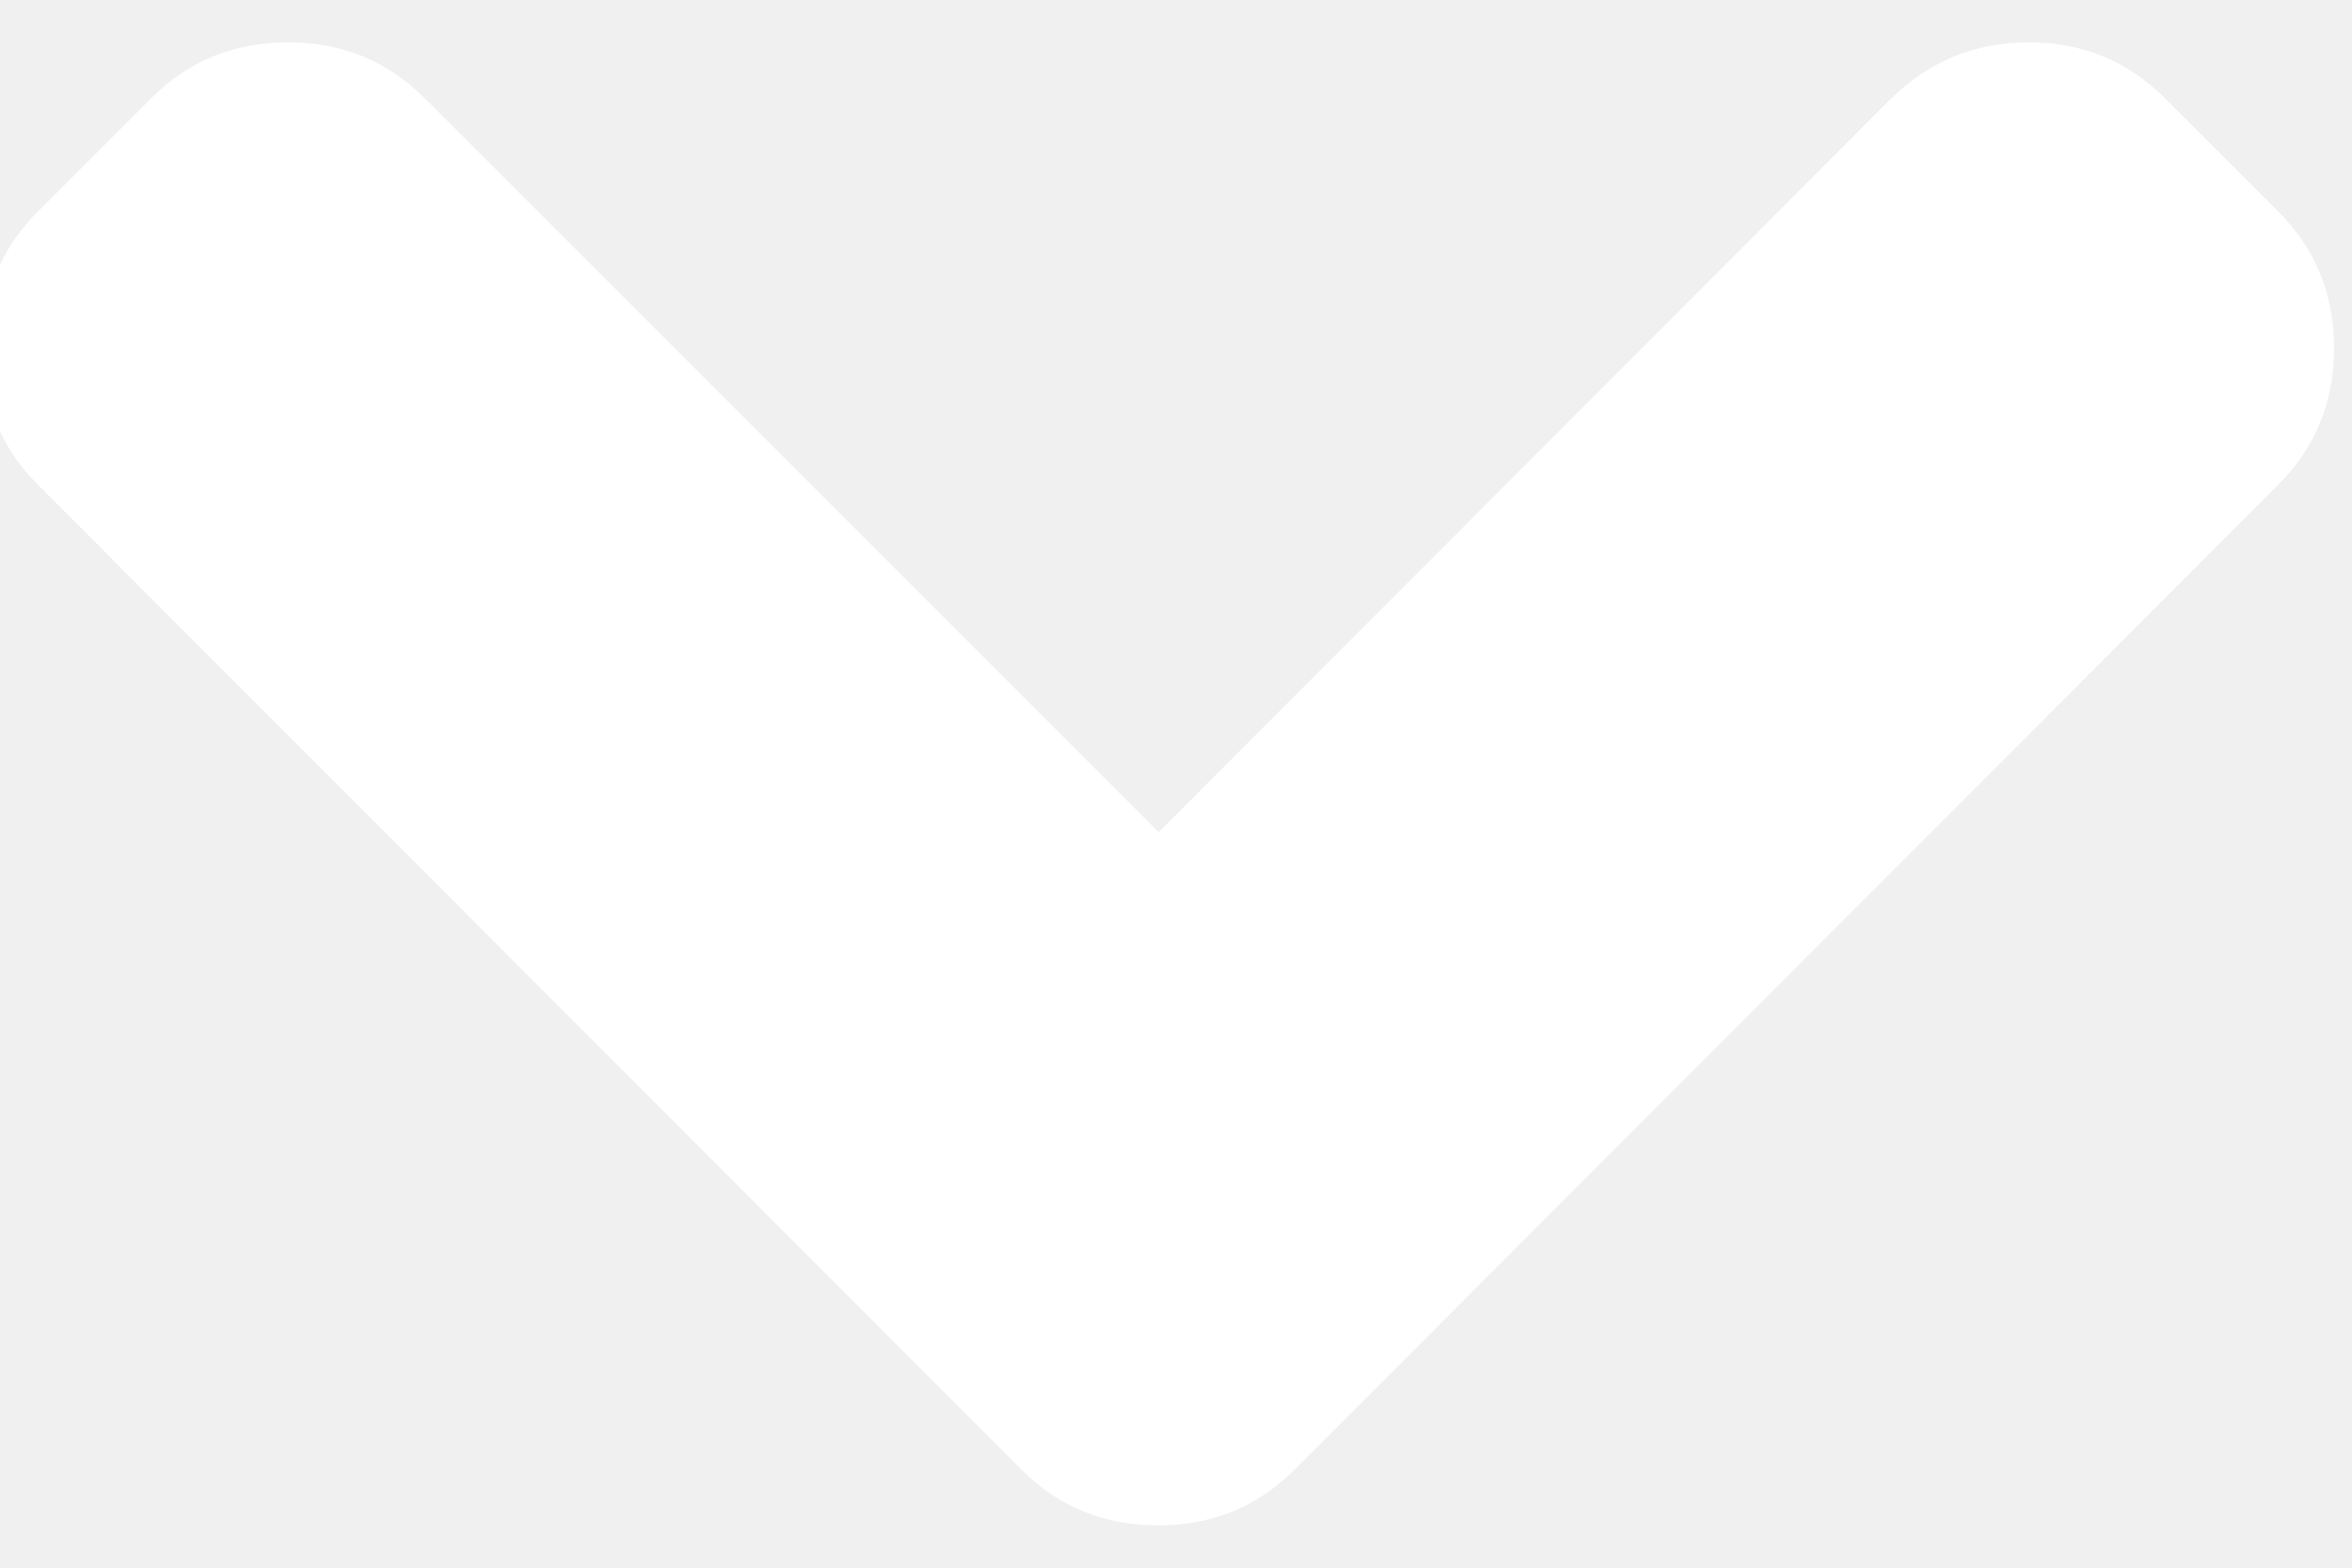
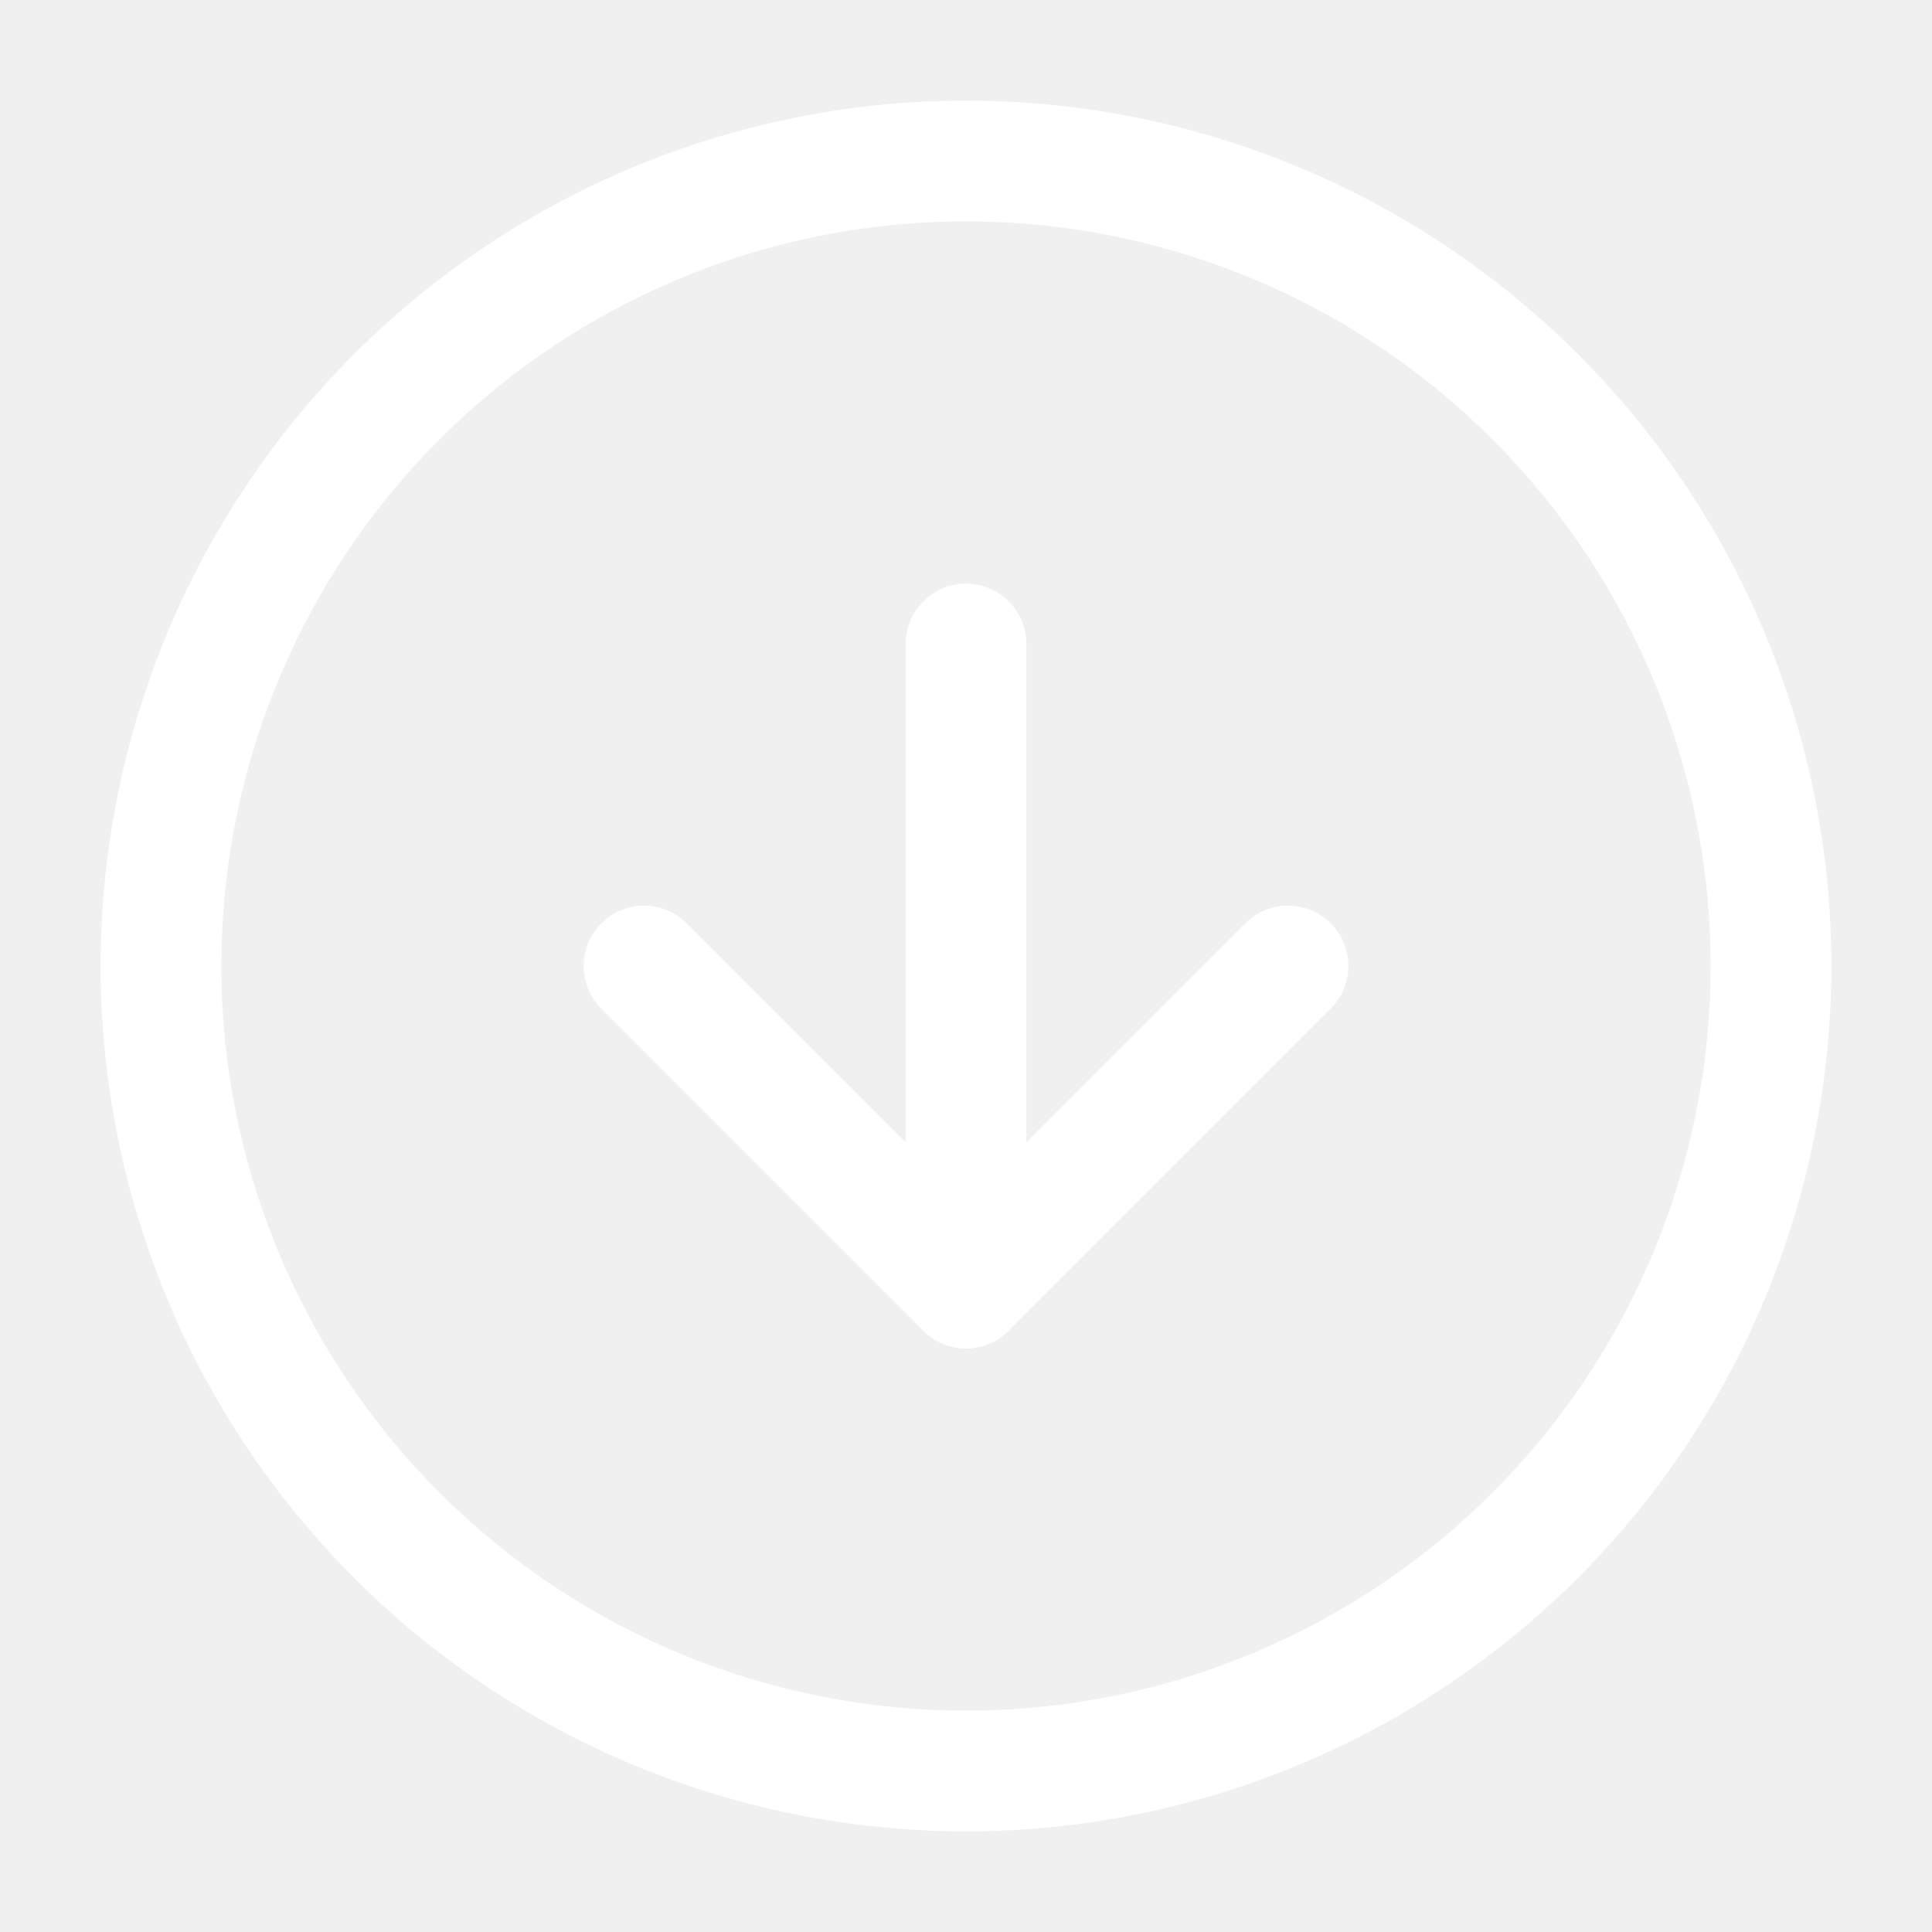
- <svg xmlns="http://www.w3.org/2000/svg" width="18" height="12" viewBox="0 0 18 12" fill="none">
-   <path d="M8.868 6.37L3.25 0.752C2.965 0.466 2.616 0.324 2.204 0.324C1.791 0.324 1.443 0.466 1.157 0.752L0.29 1.619C0.005 1.904 -0.137 2.252 -0.137 2.665C-0.137 3.077 0.005 3.425 0.29 3.711L7.816 11.248C8.101 11.534 8.45 11.676 8.863 11.676C9.275 11.676 9.624 11.534 9.909 11.248L17.435 3.711C17.72 3.426 17.863 3.077 17.863 2.665C17.863 2.252 17.72 1.904 17.435 1.619L16.568 0.752C16.283 0.466 15.936 0.324 15.527 0.324C15.119 0.324 14.768 0.466 14.475 0.752L8.868 6.37Z" fill="white" />
+ <svg xmlns="http://www.w3.org/2000/svg" width="24" height="24" viewBox="0 0 24 24" fill="none">
+   <path d="M22 12C22 9.348 20.946 6.804 19.071 4.929C17.196 3.054 14.652 2 12 2C9.348 2 6.804 3.054 4.929 4.929C3.054 6.804 2 9.348 2 12C2 14.652 3.054 17.196 4.929 19.071C6.804 20.947 9.348 22 12 22C14.652 22 17.196 20.947 19.071 19.071C20.946 17.196 22 14.652 22 12V12Z" stroke="white" stroke-width="1.5" stroke-linecap="round" stroke-linejoin="round" />
+   <path d="M8 12L12 16L16 12" stroke="white" stroke-width="1.5" stroke-linecap="round" stroke-linejoin="round" />
+   <path d="M12 8V16" stroke="white" stroke-width="1.5" stroke-linecap="round" stroke-linejoin="round" />
</svg>
